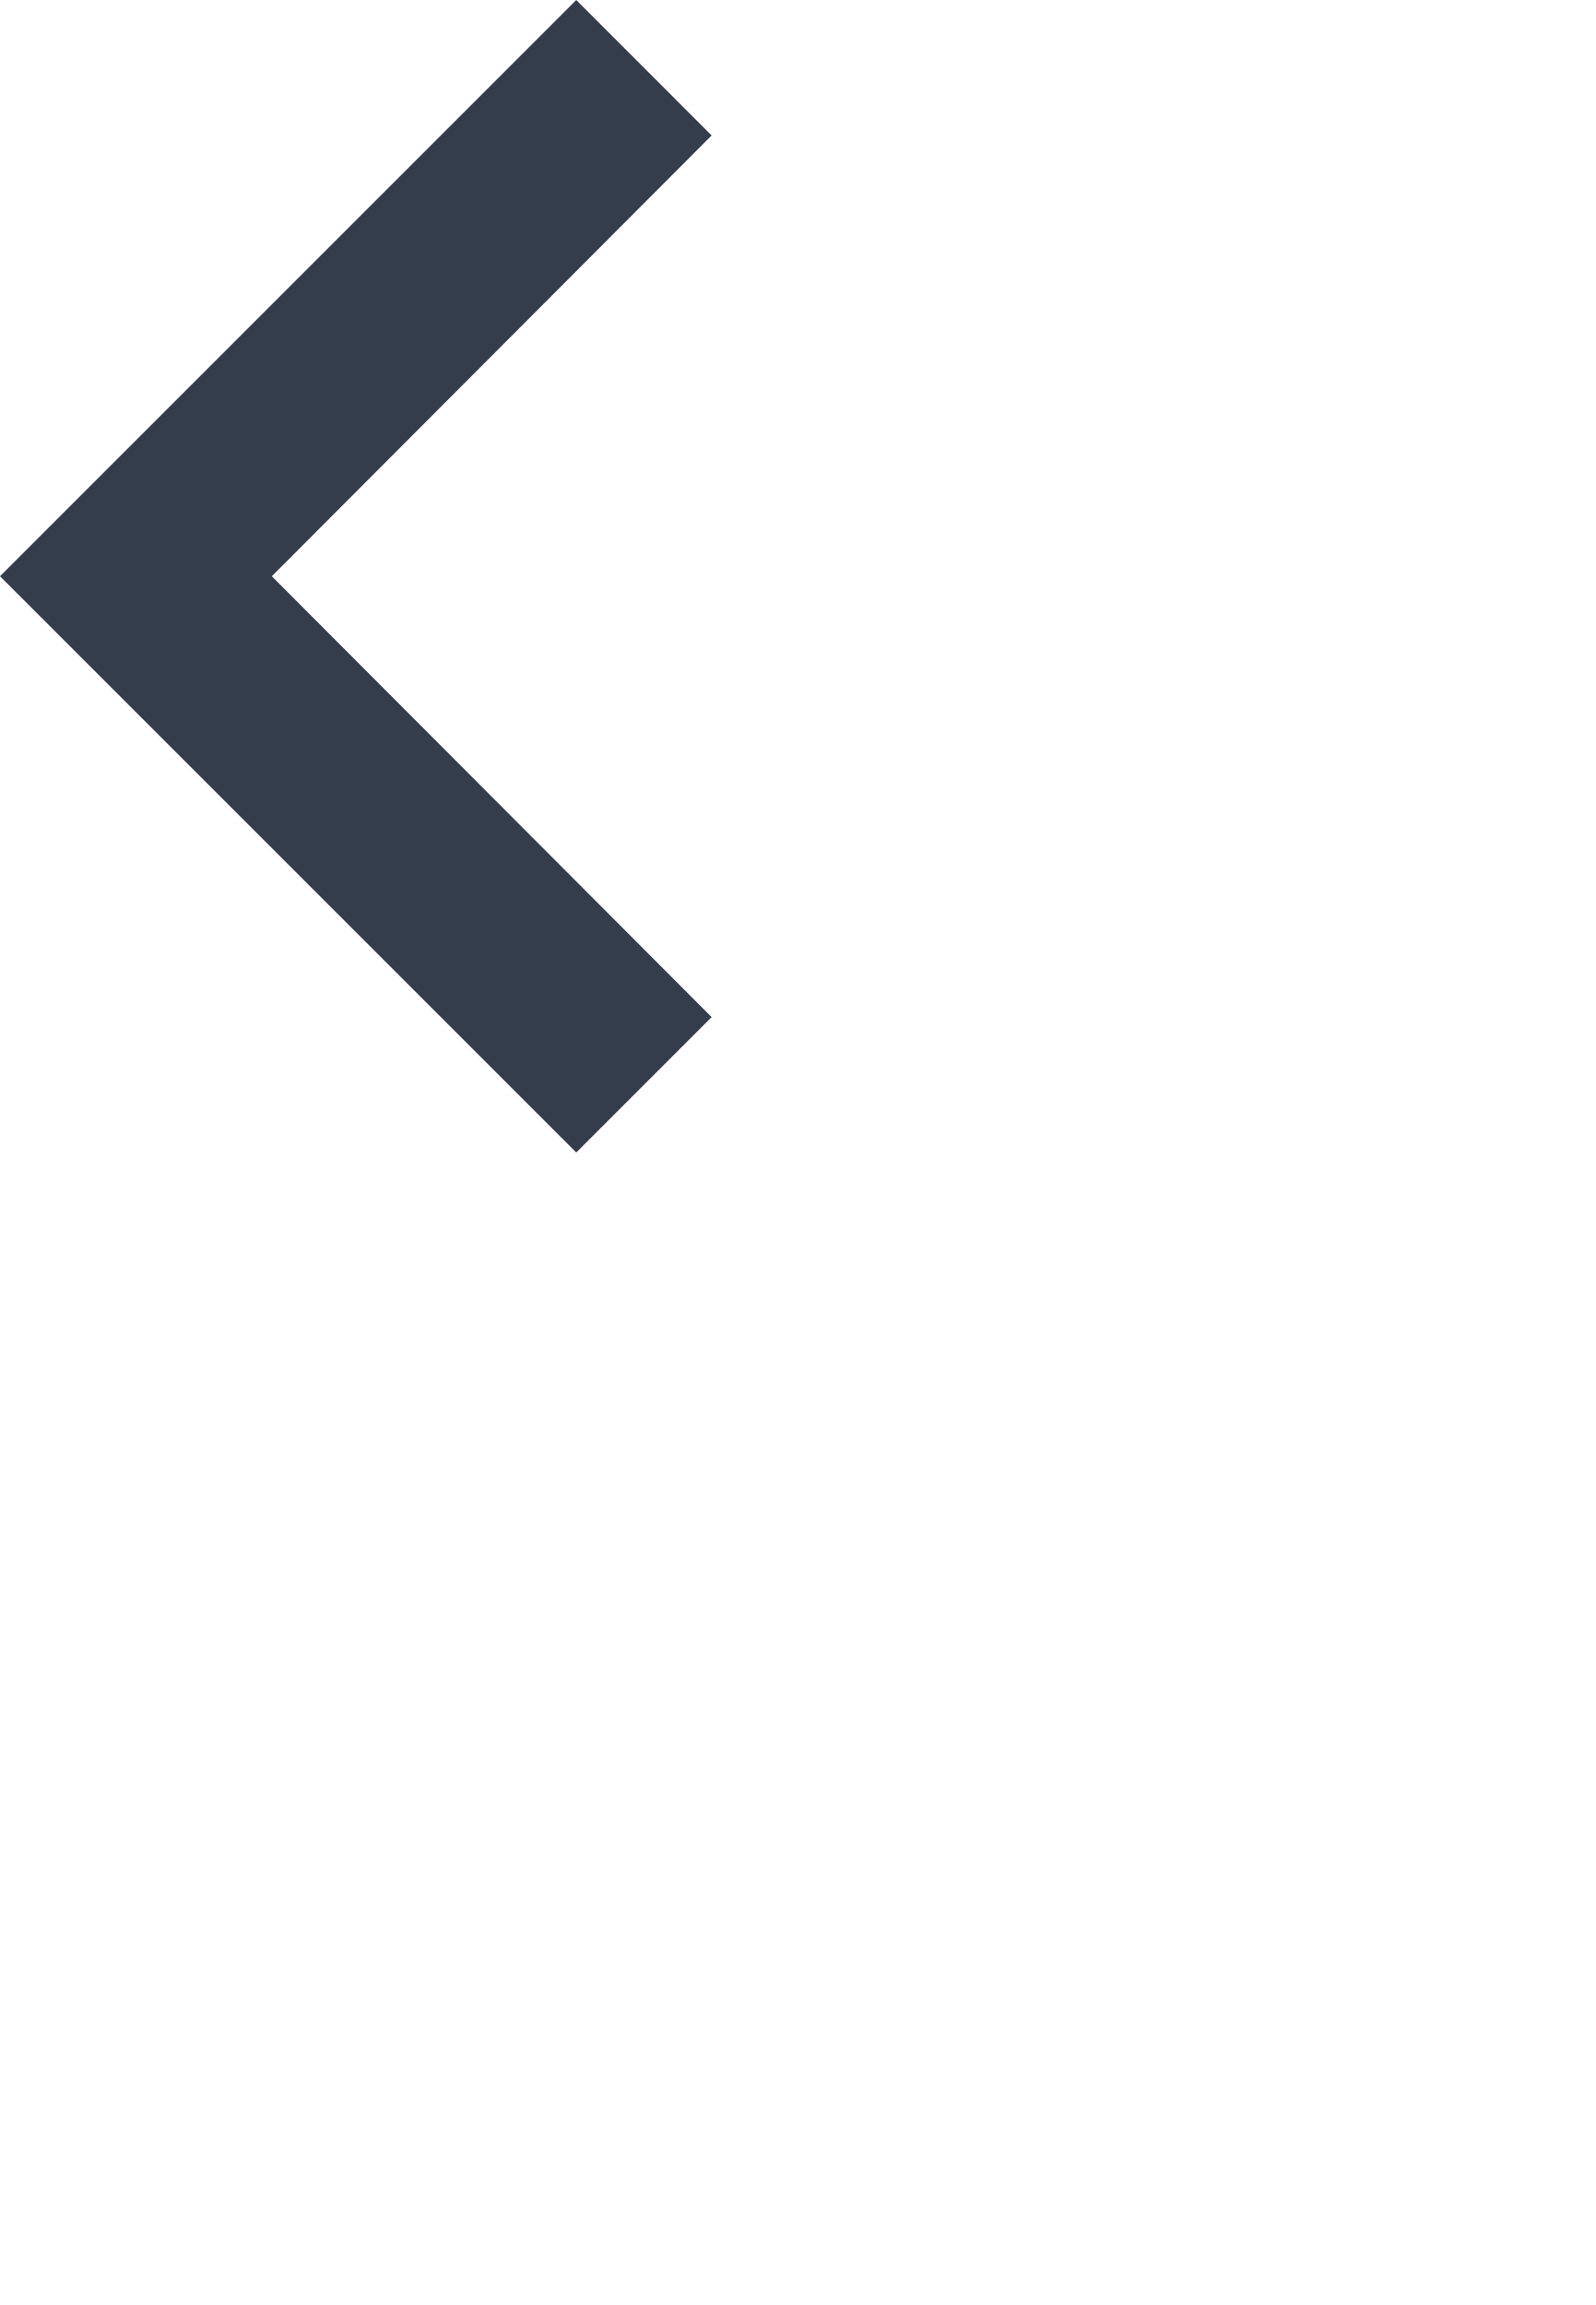
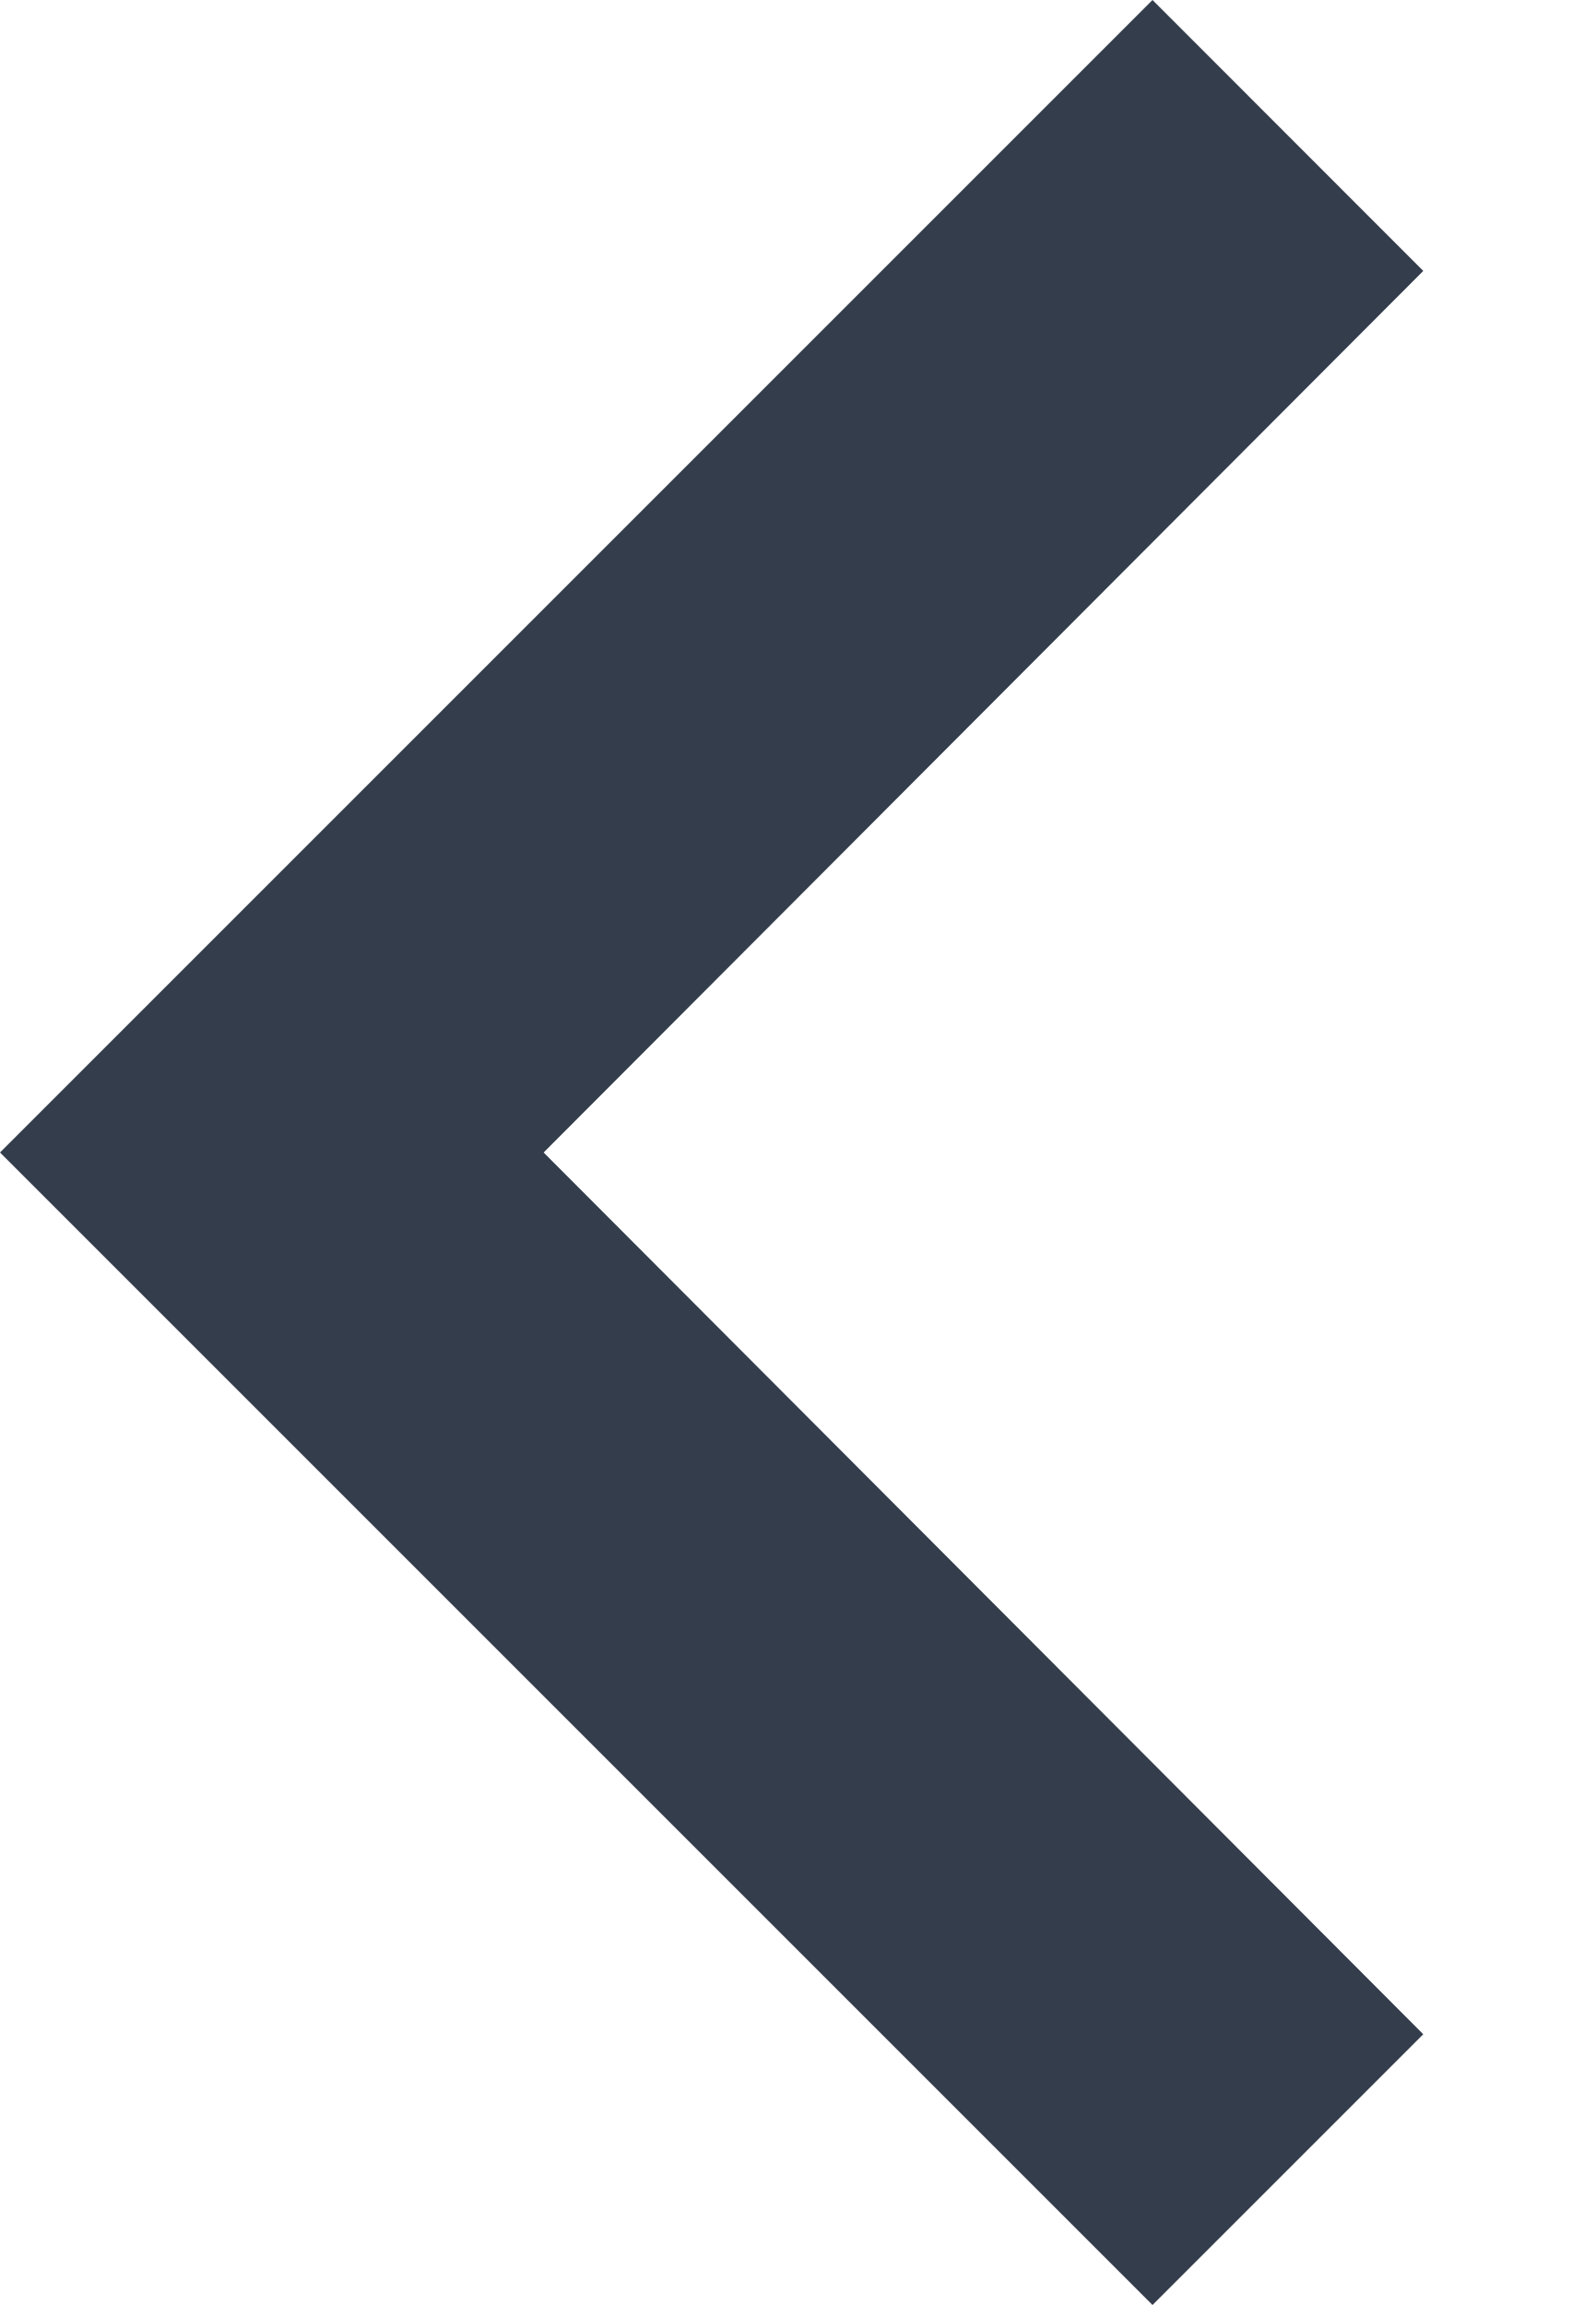
- <svg xmlns="http://www.w3.org/2000/svg" width="18" height="26" viewBox="0 0 18 26" fill="none">
+ <svg xmlns="http://www.w3.org/2000/svg" width="9" height="13" viewBox="0 0 9 13" fill="none">
  <path d="M8.027 11.473L3.066 6.5L8.027 1.528L6.5 0L0 6.5L6.5 13L8.027 11.473Z" fill="#333D4B" />
</svg>
